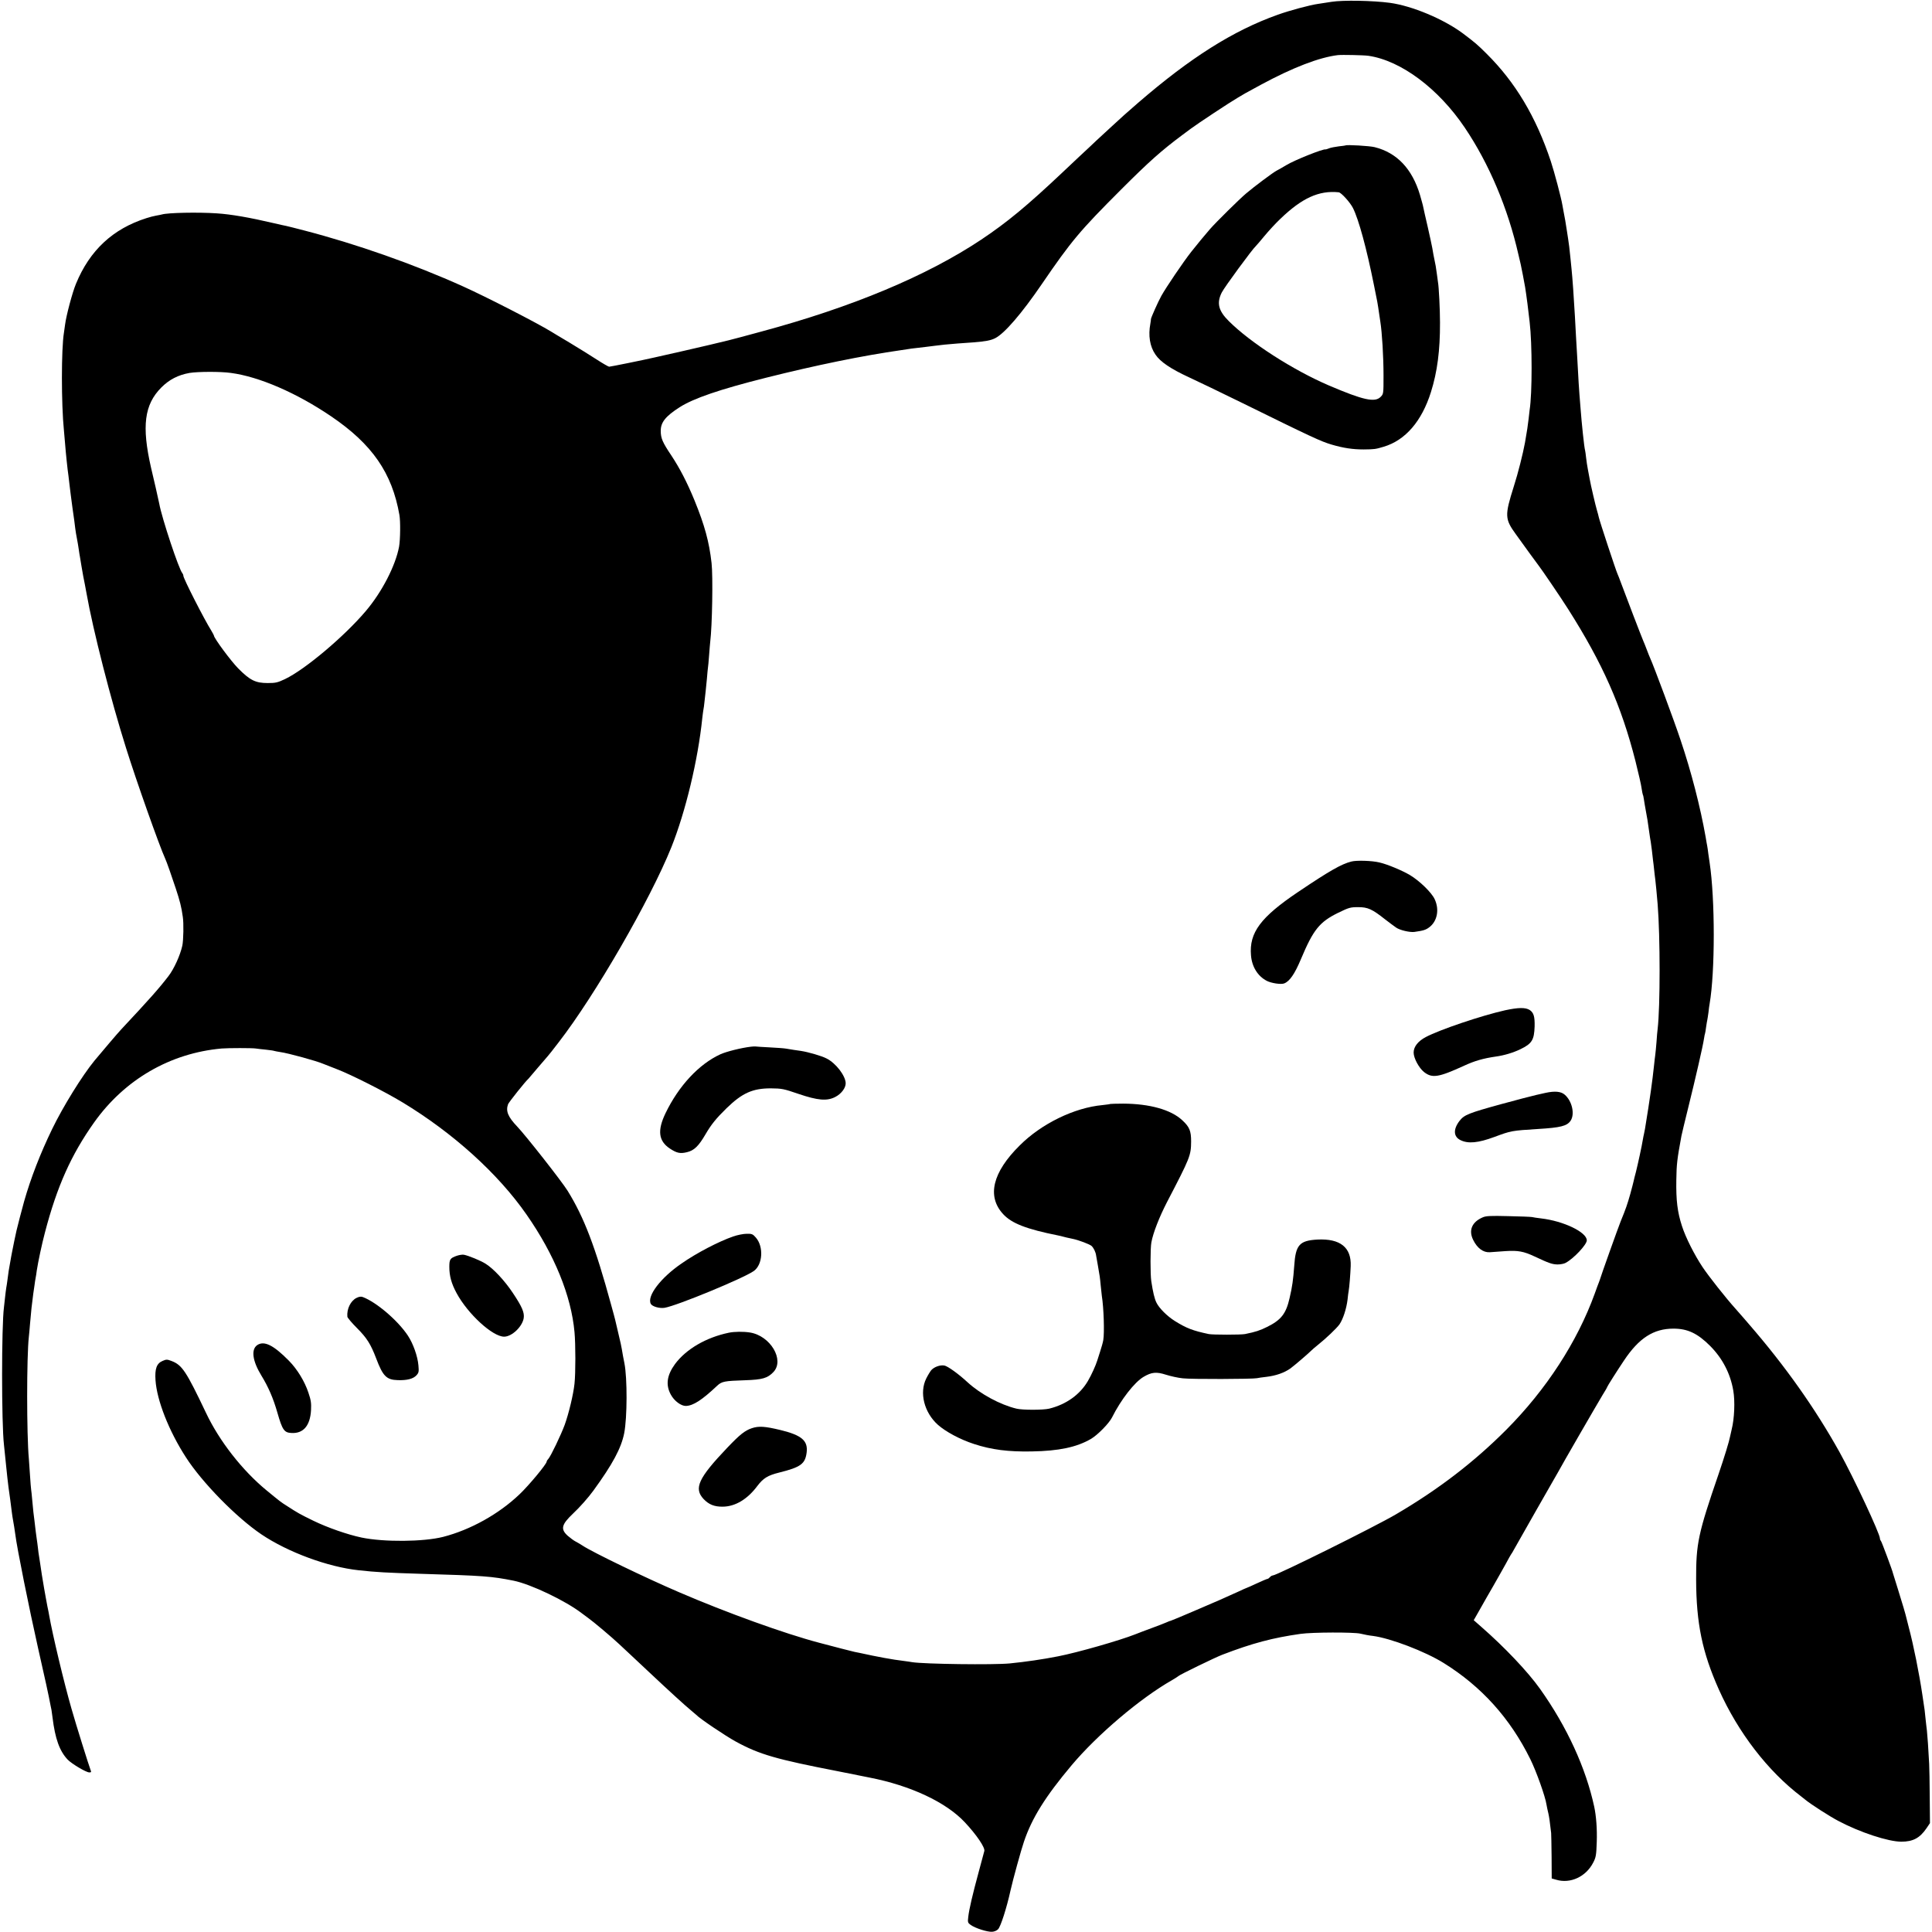
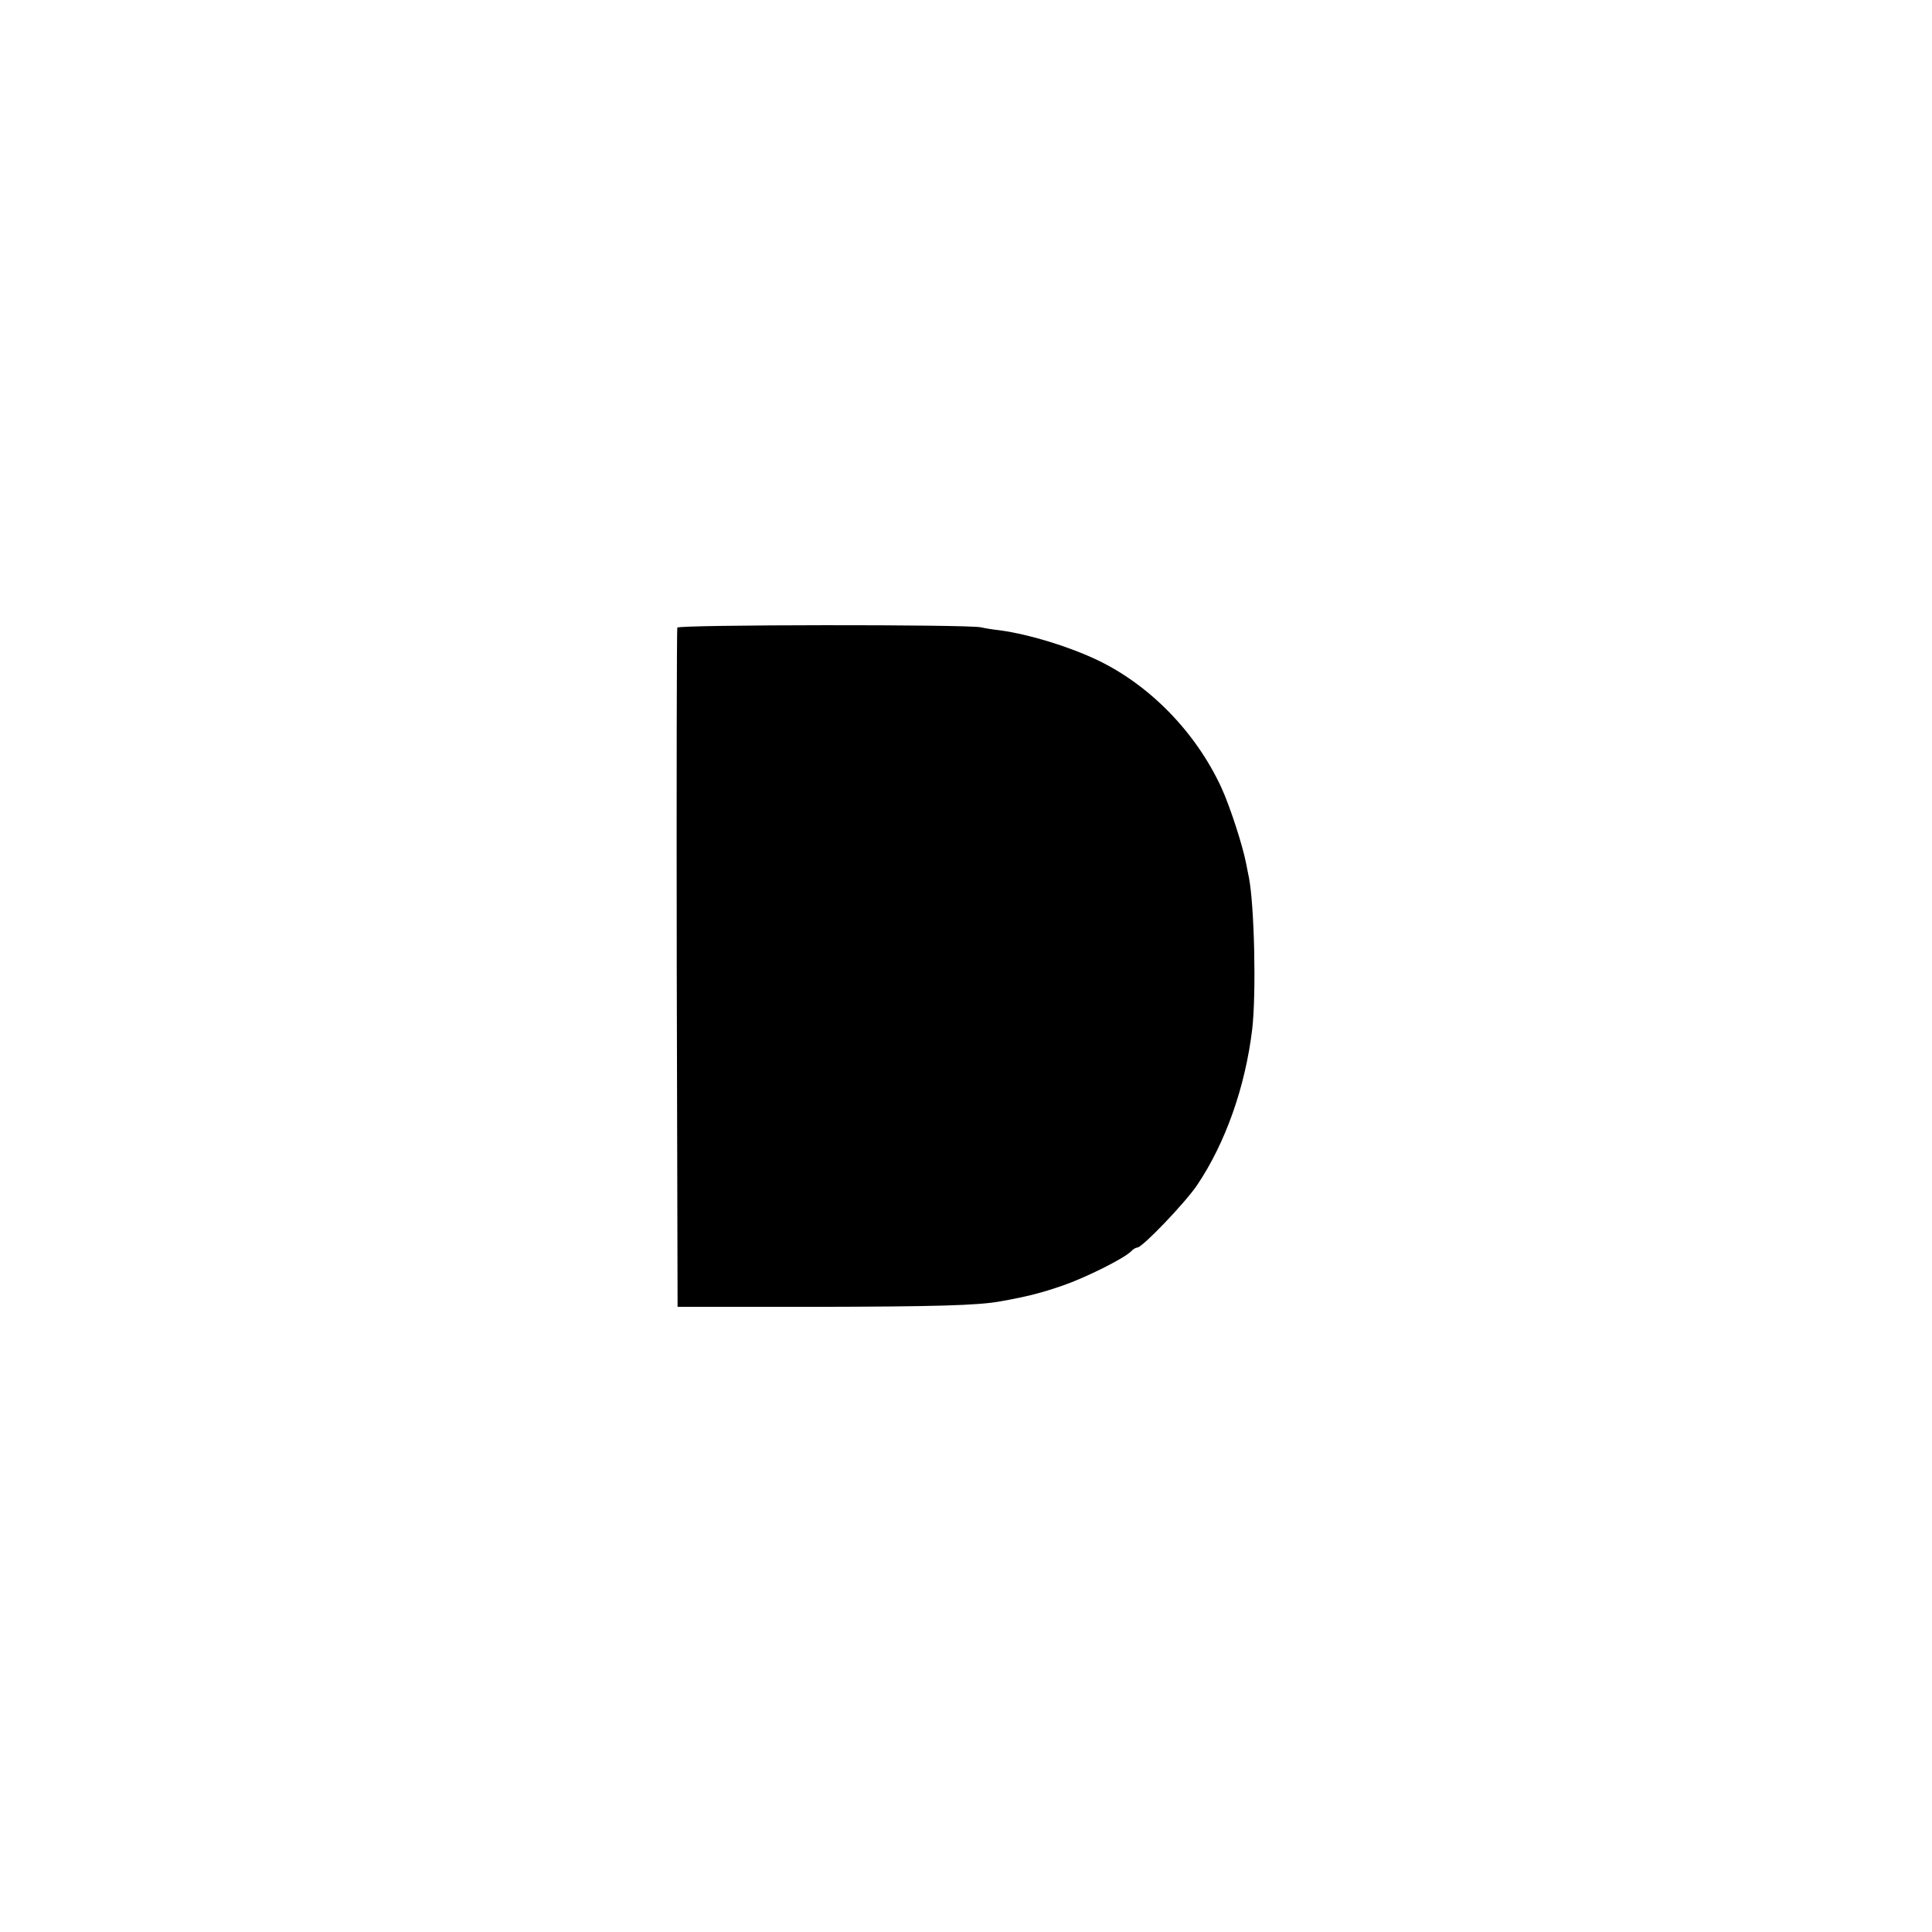
- <svg xmlns="http://www.w3.org/2000/svg" version="1.0" width="1707pt" height="1707pt" viewBox="0 0 1707 1707" preserveAspectRatio="xMidYMid meet">
-   <g transform="translate(0,1707) scale(0.1,-0.1)" fill="#000000" stroke="none">
-     <path d="M11765 17054 c-44 -7 -97 -15 -117 -18 -74 -10 -255 -59 -358 -96 -394 -140 -772 -379 -1235 -779 -60 -53 -115 -100 -121 -106 -6 -5 -53 -48 -104 -95 -51 -47 -114 -105 -139 -128 -25 -24 -97 -92 -160 -150 -63 -59 -126 -118 -140 -132 -319 -301 -491 -443 -721 -597 -482 -321 -1142 -597 -1945 -813 -82 -22 -166 -45 -185 -50 -82 -24 -393 -97 -760 -179 -104 -24 -387 -81 -398 -81 -6 0 -55 28 -109 63 -54 35 -163 103 -243 151 -80 47 -152 91 -160 96 -122 75 -571 306 -780 400 -434 196 -944 375 -1407 495 -72 19 -142 36 -155 39 -13 2 -61 13 -108 24 -213 50 -379 79 -505 87 -163 11 -432 6 -485 -10 -8 -2 -31 -7 -50 -10 -19 -3 -57 -13 -85 -22 -297 -94 -502 -284 -624 -581 -32 -77 -86 -281 -96 -360 -4 -26 -8 -58 -10 -71 -24 -144 -24 -630 0 -866 2 -22 6 -74 10 -115 6 -79 22 -234 30 -285 2 -16 7 -55 10 -85 3 -30 15 -118 25 -195 11 -77 23 -160 25 -185 3 -25 10 -65 15 -90 5 -25 12 -67 16 -95 4 -27 8 -56 10 -63 1 -8 8 -46 14 -85 14 -84 17 -96 30 -162 5 -27 12 -61 14 -75 58 -329 216 -946 350 -1370 92 -294 295 -866 345 -975 12 -24 60 -162 94 -265 36 -109 50 -163 62 -250 9 -55 6 -208 -4 -255 -19 -86 -74 -207 -123 -270 -82 -107 -168 -204 -417 -470 -32 -34 -172 -199 -236 -276 -109 -133 -277 -404 -374 -604 -105 -217 -189 -433 -248 -640 -13 -46 -64 -240 -67 -257 -3 -13 -12 -54 -20 -93 -8 -38 -17 -83 -20 -100 -3 -16 -11 -56 -16 -88 -11 -59 -16 -88 -25 -162 -3 -22 -7 -51 -10 -65 -2 -14 -7 -50 -10 -80 -3 -30 -8 -71 -10 -90 -22 -169 -22 -1025 0 -1215 4 -38 17 -162 20 -195 4 -47 17 -155 20 -180 6 -38 25 -181 30 -225 3 -22 7 -51 10 -65 7 -38 14 -82 20 -126 15 -123 123 -657 201 -1004 59 -259 97 -433 109 -500 3 -14 7 -36 10 -49 2 -12 6 -42 9 -65 23 -188 62 -297 134 -373 37 -38 163 -113 191 -113 17 0 19 3 11 22 -15 39 -127 395 -169 543 -66 230 -167 653 -197 825 -2 14 -9 48 -15 76 -5 28 -12 61 -14 75 -2 13 -9 51 -15 84 -15 88 -27 160 -35 220 -3 22 -8 51 -10 65 -3 14 -7 48 -10 75 -3 28 -8 61 -10 75 -5 34 -13 95 -20 160 -4 30 -8 66 -10 80 -2 14 -6 61 -10 104 -4 43 -8 87 -10 96 -2 10 -6 66 -10 126 -4 60 -8 125 -10 144 -20 215 -20 905 0 1080 2 19 7 69 10 110 9 110 17 182 29 270 3 19 8 53 11 75 3 23 7 52 10 65 3 13 7 42 10 65 11 73 46 238 72 335 107 409 232 687 434 972 270 380 672 613 1127 654 62 5 270 5 302 0 14 -2 53 -7 87 -10 35 -4 68 -8 75 -11 7 -2 31 -7 52 -10 74 -10 323 -79 381 -104 11 -5 65 -26 120 -47 126 -48 423 -198 580 -293 450 -272 846 -631 1097 -992 247 -354 395 -718 424 -1039 10 -108 10 -363 0 -455 -10 -95 -50 -262 -87 -365 -34 -91 -122 -275 -145 -301 -8 -8 -14 -19 -14 -23 0 -21 -154 -207 -239 -288 -184 -176 -435 -315 -676 -377 -174 -44 -522 -47 -720 -6 -124 26 -302 88 -427 149 -119 58 -138 69 -229 128 -63 40 -57 36 -184 140 -215 177 -417 436 -534 683 -177 372 -212 424 -305 460 -39 15 -47 15 -79 1 -53 -22 -70 -69 -63 -171 12 -178 118 -448 268 -680 143 -223 447 -533 668 -682 233 -157 587 -288 860 -317 154 -17 251 -22 540 -31 568 -17 632 -22 828 -61 152 -31 459 -177 604 -289 14 -11 39 -29 54 -40 47 -33 215 -175 274 -231 30 -28 71 -66 90 -84 19 -18 91 -85 160 -150 200 -188 334 -310 390 -356 19 -16 37 -31 40 -34 30 -33 257 -186 352 -238 209 -114 357 -156 903 -262 83 -16 161 -32 175 -35 14 -3 59 -12 100 -20 365 -71 679 -218 845 -396 103 -110 179 -222 172 -253 -3 -11 -25 -95 -50 -186 -54 -199 -84 -327 -92 -396 -6 -49 -4 -53 22 -72 41 -29 148 -63 189 -60 20 1 42 11 53 23 23 25 75 186 110 345 20 90 94 359 118 428 70 208 189 399 421 675 228 271 606 592 887 752 28 16 52 32 55 35 8 11 331 168 390 190 266 102 444 149 690 184 104 15 472 16 530 2 33 -8 79 -17 110 -20 155 -20 461 -137 625 -239 335 -208 588 -489 766 -850 52 -105 133 -331 143 -402 4 -22 11 -56 16 -75 7 -30 14 -76 25 -175 1 -11 3 -106 4 -211 l1 -191 39 -11 c125 -38 264 26 328 152 24 46 27 65 31 183 4 112 -5 228 -22 308 -74 344 -241 708 -479 1043 -108 152 -314 369 -519 548 l-67 59 23 40 c13 22 36 63 51 90 16 28 61 108 102 178 40 71 90 158 110 195 20 37 39 72 43 77 5 6 17 26 27 45 65 115 345 608 353 620 5 8 19 33 31 54 35 66 355 619 398 690 23 36 41 68 41 71 0 5 88 144 149 235 132 198 261 281 437 281 124 0 212 -41 324 -153 108 -109 178 -242 204 -393 17 -95 10 -250 -14 -345 -5 -19 -11 -47 -14 -62 -7 -40 -51 -184 -102 -333 -180 -524 -199 -612 -198 -930 1 -387 54 -644 201 -973 171 -381 432 -720 728 -945 5 -4 21 -16 34 -27 48 -40 219 -150 296 -190 189 -100 439 -182 554 -182 103 0 163 32 222 118 l31 46 -2 231 c-1 128 -3 259 -5 292 -6 124 -16 261 -20 295 -3 19 -7 62 -11 95 -3 33 -7 71 -9 85 -2 14 -11 75 -20 135 -28 189 -78 439 -121 600 -8 33 -17 67 -19 75 -7 33 -39 141 -78 265 -22 72 -41 132 -42 135 -2 17 -99 277 -106 285 -5 5 -9 15 -9 22 0 42 -232 538 -357 763 -215 386 -480 761 -800 1130 -12 14 -31 36 -43 50 -12 14 -47 54 -78 89 -88 98 -235 285 -288 364 -71 106 -150 261 -183 364 -40 122 -53 226 -50 408 2 139 7 182 45 388 3 16 30 129 60 250 66 266 130 546 139 607 4 25 8 47 10 50 1 3 6 28 9 55 4 28 9 57 11 65 2 8 6 38 10 65 3 28 7 61 10 75 49 284 49 926 0 1250 -2 14 -7 48 -11 75 -3 28 -8 59 -10 70 -2 11 -9 47 -14 80 -47 266 -127 577 -222 858 -56 169 -236 652 -268 722 -5 11 -19 45 -30 75 -11 30 -25 64 -30 75 -13 29 -162 417 -194 505 -15 41 -31 82 -35 90 -11 21 -159 469 -165 500 -3 14 -10 41 -16 60 -12 39 -56 228 -64 275 -3 17 -10 55 -16 85 -6 30 -13 78 -16 105 -3 28 -7 57 -9 65 -8 25 -31 247 -40 370 -3 41 -8 98 -10 125 -4 47 -8 116 -20 335 -3 52 -7 129 -10 170 -2 41 -7 125 -10 185 -9 163 -22 345 -30 420 -2 22 -7 67 -10 100 -7 71 -14 130 -20 165 -2 14 -7 43 -10 65 -8 55 -23 145 -30 175 -3 14 -8 41 -11 60 -10 61 -71 292 -102 385 -131 394 -314 699 -567 950 -81 81 -104 100 -210 180 -171 127 -448 243 -645 270 -149 20 -415 25 -515 9z m326 -477 c287 -42 618 -289 851 -635 215 -319 381 -712 474 -1122 8 -36 17 -74 20 -85 6 -25 32 -160 39 -202 3 -18 7 -45 9 -60 4 -25 17 -123 31 -248 23 -192 23 -635 0 -776 -2 -13 -6 -49 -9 -79 -7 -62 -13 -100 -32 -210 -18 -98 -61 -270 -99 -388 -81 -257 -80 -287 18 -422 74 -103 192 -266 200 -275 27 -34 200 -288 263 -388 304 -479 470 -854 594 -1342 26 -104 51 -212 54 -239 4 -27 9 -53 11 -57 3 -4 7 -24 10 -45 3 -22 10 -61 15 -89 14 -75 19 -103 30 -186 6 -41 12 -85 15 -97 2 -11 6 -45 10 -74 3 -29 8 -69 10 -88 3 -19 7 -57 10 -85 3 -27 7 -66 10 -85 4 -32 14 -133 21 -220 23 -285 23 -906 0 -1100 -3 -19 -7 -71 -10 -115 -4 -44 -8 -96 -11 -115 -3 -19 -7 -57 -10 -85 -16 -151 -36 -296 -81 -570 -3 -16 -7 -37 -9 -45 -2 -8 -7 -31 -10 -50 -8 -53 -44 -217 -61 -285 -9 -33 -18 -69 -20 -80 -2 -11 -16 -63 -30 -115 -26 -91 -37 -125 -85 -242 -19 -46 -176 -486 -183 -513 -2 -5 -6 -17 -9 -25 -4 -8 -20 -53 -37 -100 -154 -425 -428 -847 -780 -1201 -286 -287 -600 -528 -975 -748 -183 -108 -1056 -541 -1090 -541 -7 0 -18 -7 -25 -15 -7 -8 -16 -15 -21 -15 -5 0 -48 -18 -95 -40 -47 -22 -88 -40 -90 -40 -2 0 -36 -15 -76 -34 -130 -59 -170 -77 -381 -167 -114 -49 -210 -89 -213 -89 -4 0 -20 -6 -37 -14 -18 -8 -77 -31 -132 -51 -55 -20 -120 -45 -145 -55 -137 -54 -506 -160 -680 -194 -136 -27 -288 -49 -428 -63 -144 -14 -757 -6 -862 11 -14 3 -47 7 -75 11 -95 11 -231 36 -390 71 -11 2 -31 6 -45 9 -20 4 -178 45 -310 80 -305 80 -825 268 -1240 447 -294 126 -768 355 -853 412 -17 11 -45 28 -61 36 -16 8 -47 31 -69 50 -66 59 -57 99 45 196 59 55 136 142 181 204 171 235 246 376 272 507 27 137 28 487 2 618 -7 33 -19 98 -23 125 -4 25 -8 44 -39 175 -9 39 -18 77 -20 85 -2 8 -17 67 -35 130 -141 517 -240 775 -385 1009 -52 84 -368 486 -444 566 -83 87 -104 138 -82 199 8 19 154 203 181 226 3 3 41 48 85 100 44 52 83 97 86 100 3 3 47 57 96 122 322 416 808 1258 995 1723 125 313 235 769 273 1140 4 33 8 67 10 75 2 8 7 42 10 75 3 33 8 74 10 90 2 17 7 66 11 110 3 44 8 87 9 95 2 9 6 57 10 109 4 51 8 105 10 119 18 145 25 580 12 697 -21 188 -62 336 -150 552 -67 163 -130 284 -205 398 -78 116 -94 153 -94 217 -1 76 42 130 167 210 122 78 351 157 765 261 438 110 853 195 1190 243 19 3 46 7 60 9 14 3 48 7 75 10 28 3 66 8 85 10 19 3 55 7 80 10 25 3 63 7 85 10 22 2 74 7 115 10 41 3 104 8 140 10 110 9 153 17 193 37 82 41 235 219 412 478 261 382 336 471 700 835 247 247 356 344 541 482 16 12 49 36 74 55 57 43 349 236 415 274 27 16 57 34 66 39 10 6 73 40 141 77 282 152 514 241 678 261 37 4 229 0 271 -6z m-10051 -2802 c249 -33 580 -176 885 -383 363 -246 539 -500 604 -872 10 -56 8 -218 -3 -280 -31 -167 -151 -401 -295 -570 -189 -223 -534 -514 -711 -599 -67 -32 -84 -36 -155 -36 -107 0 -156 24 -260 129 -65 66 -215 268 -215 291 0 3 -11 22 -23 43 -63 100 -247 461 -247 485 0 7 -4 17 -9 23 -30 32 -181 486 -204 614 -3 14 -17 77 -31 140 -15 63 -34 144 -42 180 -83 365 -59 555 91 706 71 71 149 111 250 129 75 12 274 13 365 0z" />
-     <path d="M11888 15785 c-2 -1 -28 -5 -59 -8 -31 -4 -69 -11 -85 -17 -16 -6 -30 -11 -32 -10 -19 7 -271 -93 -347 -139 -33 -20 -72 -42 -86 -49 -31 -16 -196 -139 -270 -202 -57 -48 -261 -249 -319 -315 -38 -43 -116 -138 -165 -200 -68 -86 -223 -315 -264 -389 -28 -50 -93 -196 -92 -206 1 -3 -2 -20 -5 -39 -20 -106 -5 -202 45 -274 44 -65 135 -126 297 -201 76 -35 288 -137 469 -226 615 -303 698 -341 790 -368 105 -31 188 -43 284 -43 94 1 104 2 177 24 191 57 336 225 417 483 56 178 81 368 80 614 0 115 -10 318 -18 358 -1 9 -6 40 -9 67 -4 28 -9 61 -11 75 -3 14 -7 36 -10 50 -3 14 -7 36 -10 50 -2 14 -7 40 -10 58 -3 18 -21 101 -40 185 -20 84 -37 163 -40 177 -2 14 -16 62 -29 108 -69 231 -204 373 -401 422 -44 11 -248 23 -257 15z m-60 -414 c22 -2 100 -88 126 -139 51 -102 120 -355 185 -679 30 -145 33 -162 46 -253 4 -25 9 -58 11 -74 15 -95 28 -306 28 -474 0 -162 0 -163 -26 -189 -51 -51 -154 -28 -456 101 -317 136 -694 378 -885 569 -92 91 -109 160 -62 253 22 45 271 384 300 409 6 6 41 46 77 90 36 44 99 112 140 151 191 184 341 253 516 235z" />
-     <path d="M11940 9458 c-88 -22 -193 -82 -471 -269 -331 -223 -433 -359 -416 -560 8 -101 60 -184 139 -225 40 -21 127 -34 154 -23 48 18 93 83 148 214 110 262 164 329 331 411 93 45 106 49 175 49 85 0 123 -17 238 -108 35 -27 79 -60 98 -73 33 -23 121 -43 160 -38 79 11 102 18 132 41 71 53 91 157 48 248 -26 58 -133 162 -218 213 -69 41 -203 97 -271 112 -66 16 -202 20 -247 8z" />
-     <path d="M13299 8144 c-210 -47 -577 -171 -702 -237 -68 -36 -107 -85 -107 -137 0 -49 47 -136 92 -172 72 -56 127 -48 354 56 93 43 170 65 281 81 73 10 153 34 217 65 101 49 121 81 125 201 2 87 -8 121 -43 145 -38 24 -100 23 -217 -2z" />
-     <path d="M6635 7822 c-86 -10 -217 -43 -270 -67 -190 -87 -369 -280 -485 -521 -73 -152 -62 -244 37 -311 62 -41 92 -48 153 -33 63 15 103 54 164 159 51 87 93 139 186 230 138 134 230 175 390 175 98 -1 114 -4 245 -49 171 -58 252 -65 325 -27 53 27 93 80 92 122 -2 66 -87 177 -169 218 -44 23 -162 57 -228 67 -40 5 -75 11 -130 20 -16 3 -82 8 -145 11 -63 3 -119 7 -125 8 -5 1 -23 0 -40 -2z" />
-     <path d="M13655 7414 c-33 -8 -69 -15 -80 -18 -36 -8 -178 -45 -306 -80 -295 -81 -332 -96 -374 -150 -57 -75 -53 -140 10 -170 68 -33 156 -24 297 28 151 56 152 56 388 71 198 12 255 26 287 73 39 59 13 174 -52 230 -33 29 -87 34 -170 16z" />
-     <path d="M9809 7316 c-2 -2 -33 -6 -69 -10 -248 -23 -538 -164 -730 -356 -241 -238 -292 -450 -147 -607 75 -82 206 -133 487 -189 14 -3 33 -7 42 -10 16 -5 40 -10 87 -20 53 -11 147 -47 165 -62 19 -18 37 -54 41 -87 2 -11 8 -49 15 -85 17 -98 18 -101 25 -176 4 -38 8 -80 10 -93 17 -104 24 -325 13 -391 -3 -19 -16 -66 -29 -105 -12 -38 -23 -72 -24 -75 -14 -45 -51 -127 -82 -180 -70 -121 -192 -209 -343 -246 -54 -13 -237 -13 -289 0 -145 35 -318 129 -431 232 -82 76 -176 143 -206 149 -37 7 -90 -12 -116 -41 -9 -11 -29 -43 -44 -73 -63 -126 -19 -301 103 -410 69 -61 195 -129 318 -169 155 -51 304 -70 511 -66 239 4 396 37 522 110 59 34 161 138 187 190 79 158 199 312 279 359 71 42 113 46 197 19 41 -13 108 -28 149 -32 74 -9 617 -7 655 1 11 3 49 8 84 12 85 10 158 36 212 74 39 29 151 125 188 161 8 8 31 28 50 43 79 63 170 150 196 186 32 47 61 137 71 217 3 33 8 67 10 78 6 30 15 146 18 219 7 166 -93 245 -294 235 -159 -9 -193 -47 -205 -233 -9 -121 -17 -183 -41 -284 -31 -138 -75 -194 -199 -255 -62 -31 -101 -44 -195 -63 -33 -7 -288 -7 -320 0 -142 30 -198 52 -299 115 -68 42 -141 115 -164 164 -17 35 -30 91 -45 188 -9 60 -9 295 1 344 16 86 71 225 138 355 205 394 212 411 213 536 0 93 -14 128 -78 187 -99 93 -288 146 -522 147 -62 0 -113 -2 -115 -3z" />
-     <path d="M13100 6314 c-95 -41 -126 -114 -84 -199 36 -73 88 -112 146 -109 23 2 87 6 140 10 111 7 160 -2 258 -48 125 -59 155 -69 201 -70 26 0 58 6 72 14 71 38 187 161 187 199 0 72 -205 171 -405 194 -33 4 -69 9 -80 12 -11 2 -105 6 -210 8 -156 4 -196 2 -225 -11z" />
-     <path d="M6477 6145 c-129 -45 -323 -146 -456 -239 -184 -126 -307 -288 -271 -356 13 -24 77 -42 122 -35 111 19 697 261 788 325 79 56 89 215 18 296 -27 31 -35 34 -82 33 -28 0 -82 -11 -119 -24z" />
-     <path d="M6440 5295 c-202 -42 -378 -145 -476 -277 -72 -99 -84 -184 -37 -270 30 -56 91 -101 133 -100 65 2 141 51 277 179 41 38 64 42 246 48 153 5 199 18 251 73 100 107 -28 321 -209 349 -59 9 -136 8 -185 -2z" />
-     <path d="M6642 4451 c-62 -21 -106 -57 -215 -171 -257 -270 -299 -360 -210 -455 46 -48 94 -68 169 -67 110 1 217 65 304 181 54 71 92 95 197 121 188 47 227 76 240 176 13 105 -43 153 -231 199 -137 33 -192 37 -254 16z" />
-     <path d="M4037 5975 c-60 -21 -67 -31 -67 -99 0 -80 19 -148 64 -231 99 -184 318 -385 420 -385 68 0 160 87 173 163 8 49 -14 101 -95 222 -72 109 -172 216 -241 259 -44 28 -151 72 -193 80 -13 2 -40 -2 -61 -9z" />
-     <path d="M3149 5602 c-51 -26 -86 -97 -80 -165 0 -9 39 -55 86 -102 87 -87 121 -142 169 -268 59 -156 91 -188 189 -191 83 -3 137 11 166 42 21 23 23 32 18 88 -7 82 -47 193 -93 263 -89 134 -276 294 -398 341 -17 6 -33 4 -57 -8z" />
-     <path d="M2272 5185 c-55 -39 -41 -140 37 -268 62 -101 105 -200 142 -329 44 -153 60 -176 124 -179 105 -6 165 64 173 201 3 62 0 88 -23 155 -33 100 -99 208 -173 283 -136 138 -219 179 -280 137z" />
+ <svg xmlns="http://www.w3.org/2000/svg" version="1.0" width="700pt" height="700pt" viewBox="0 0 700 700" preserveAspectRatio="xMidYMid meet">
+   <g transform="translate(0,700) scale(0.1,-0.1)" fill="#000000" stroke="none">
+     <path d="M2454 4726 c-2 -6 -3 -562 -2 -1236 l3 -1225 490 0 c448 1 597 5 680 20 101 18 149 31 225 57 84 29 222 98 248 124 7 8 18 14 23 14 18 0 175 164 217 227 102 152 174 355 199 564 15 129 8 448 -12 550 -3 13 -7 36 -10 50 -12 64 -59 209 -90 276 -92 199 -258 370 -448 461 -105 50 -246 93 -352 108 -27 3 -59 8 -70 11 -44 11 -1097 10 -1101 -1z" />
  </g>
</svg>
